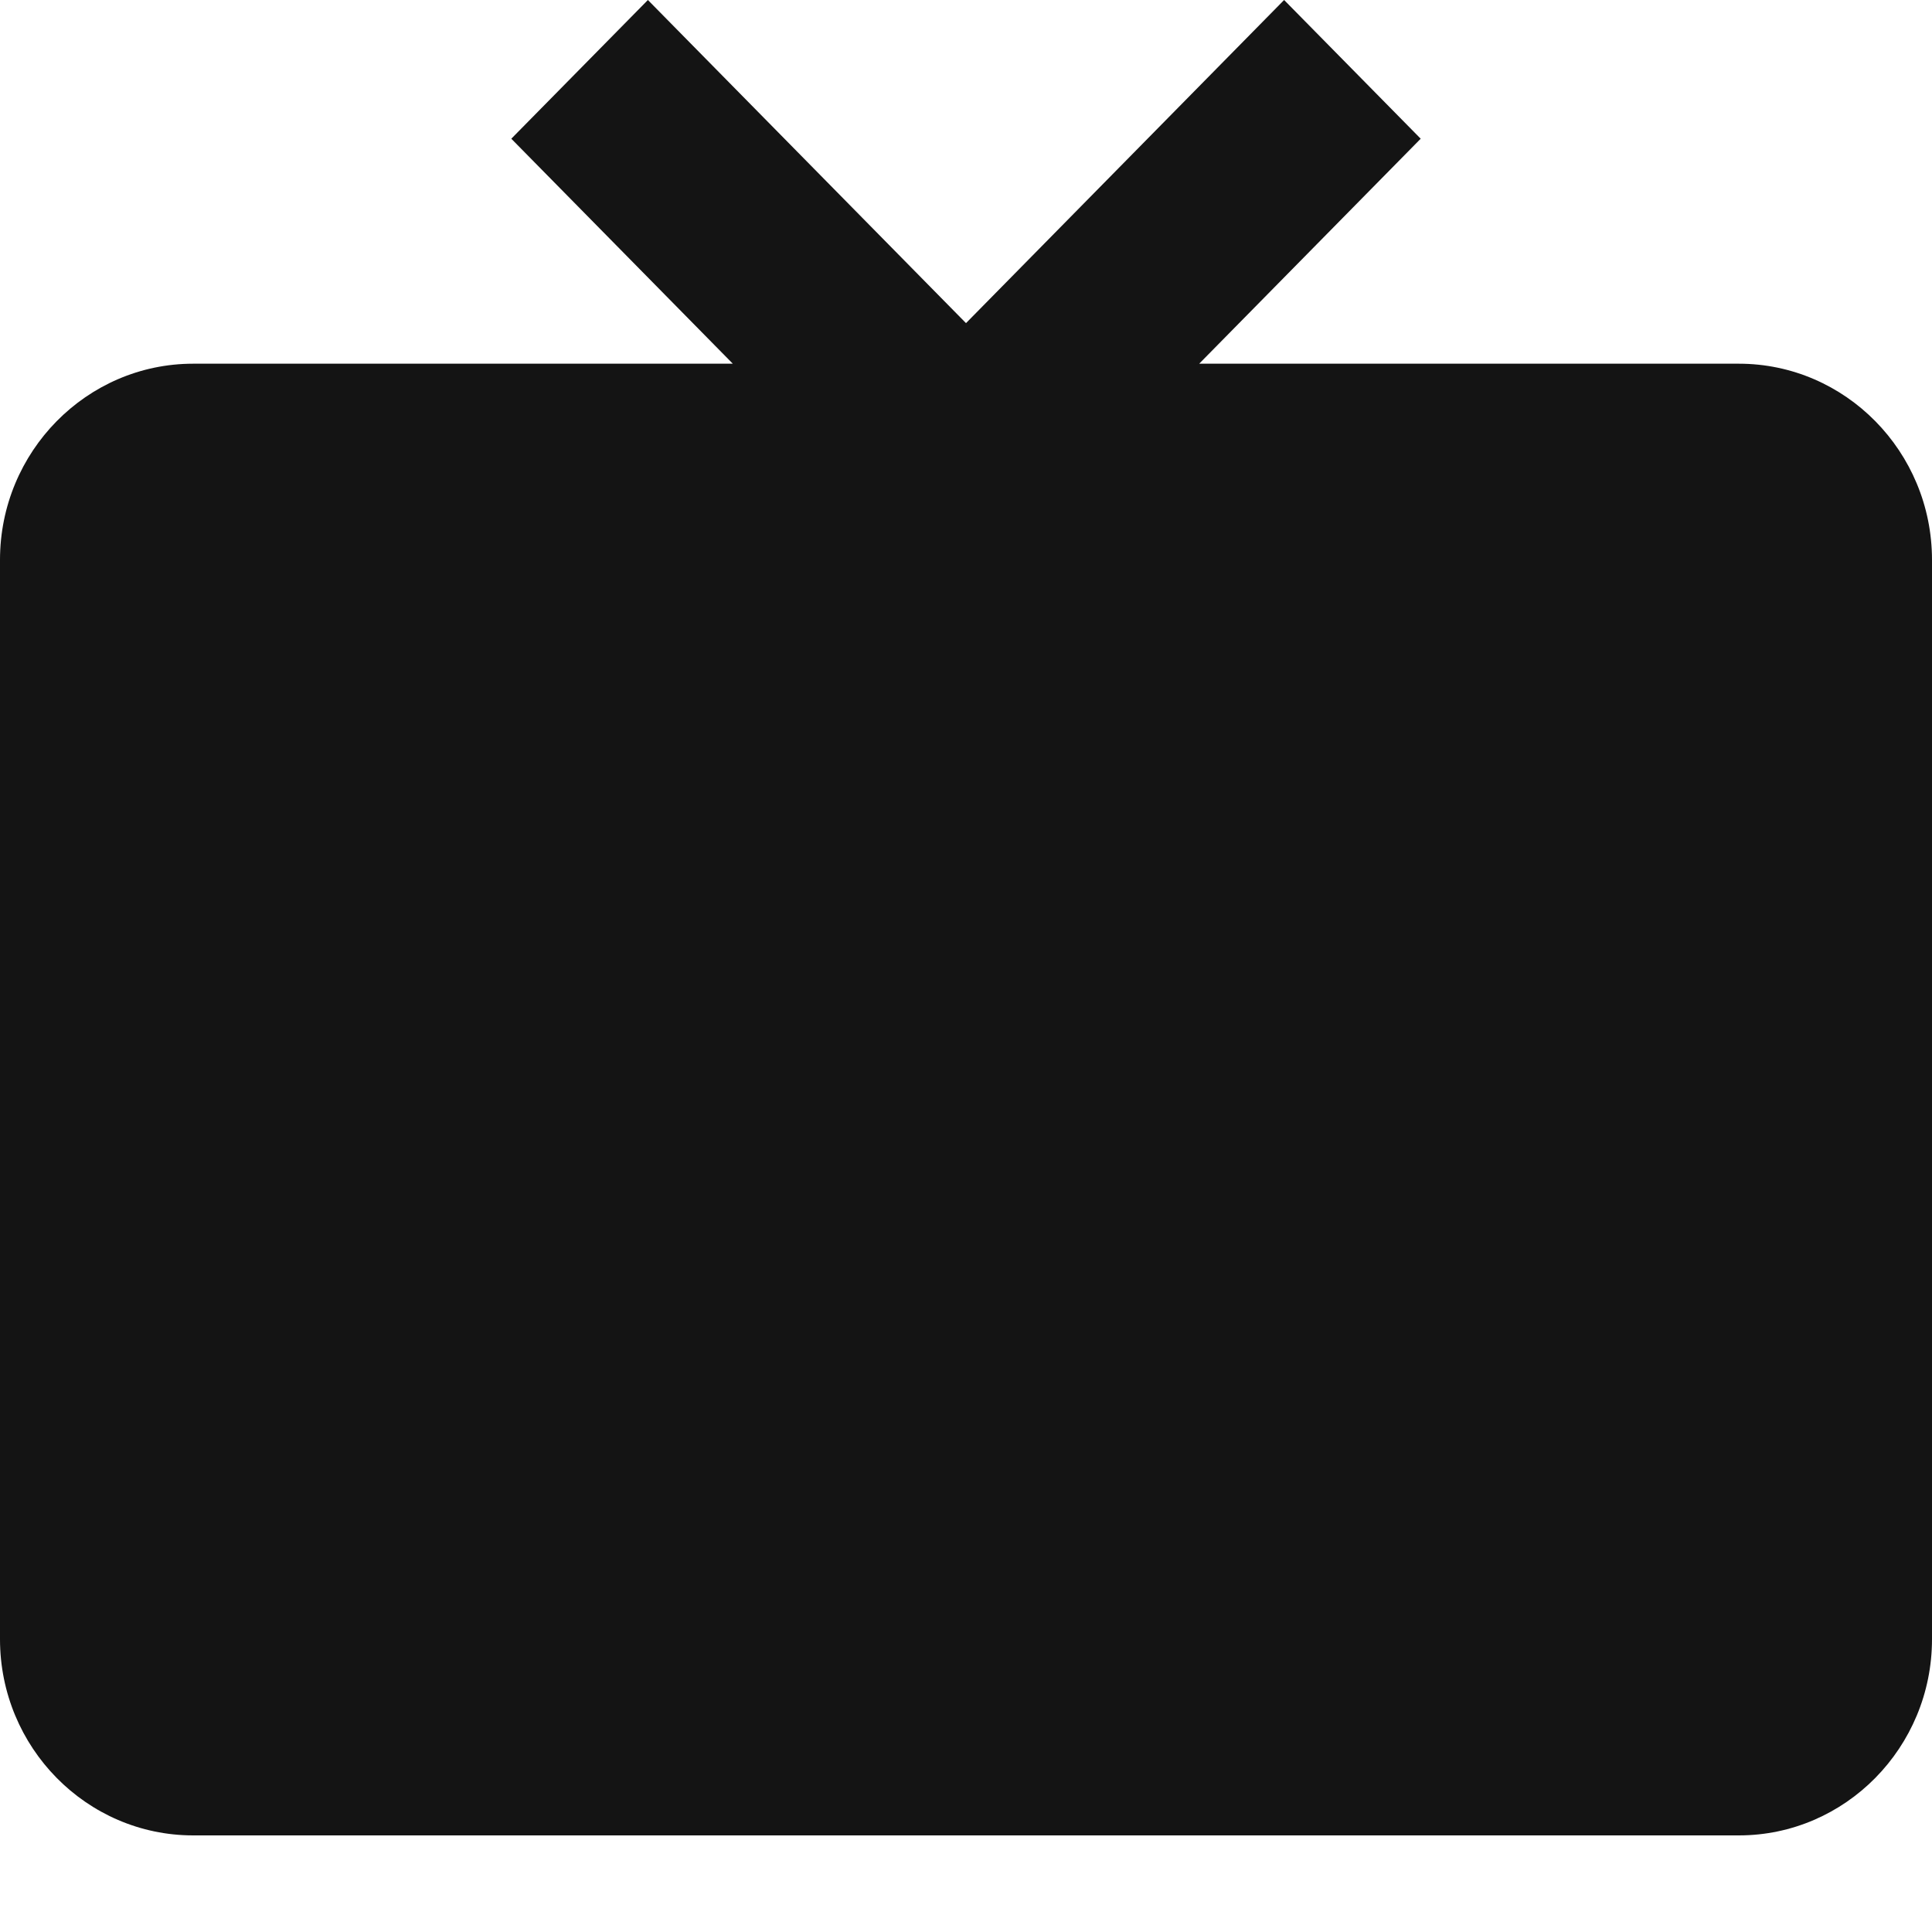
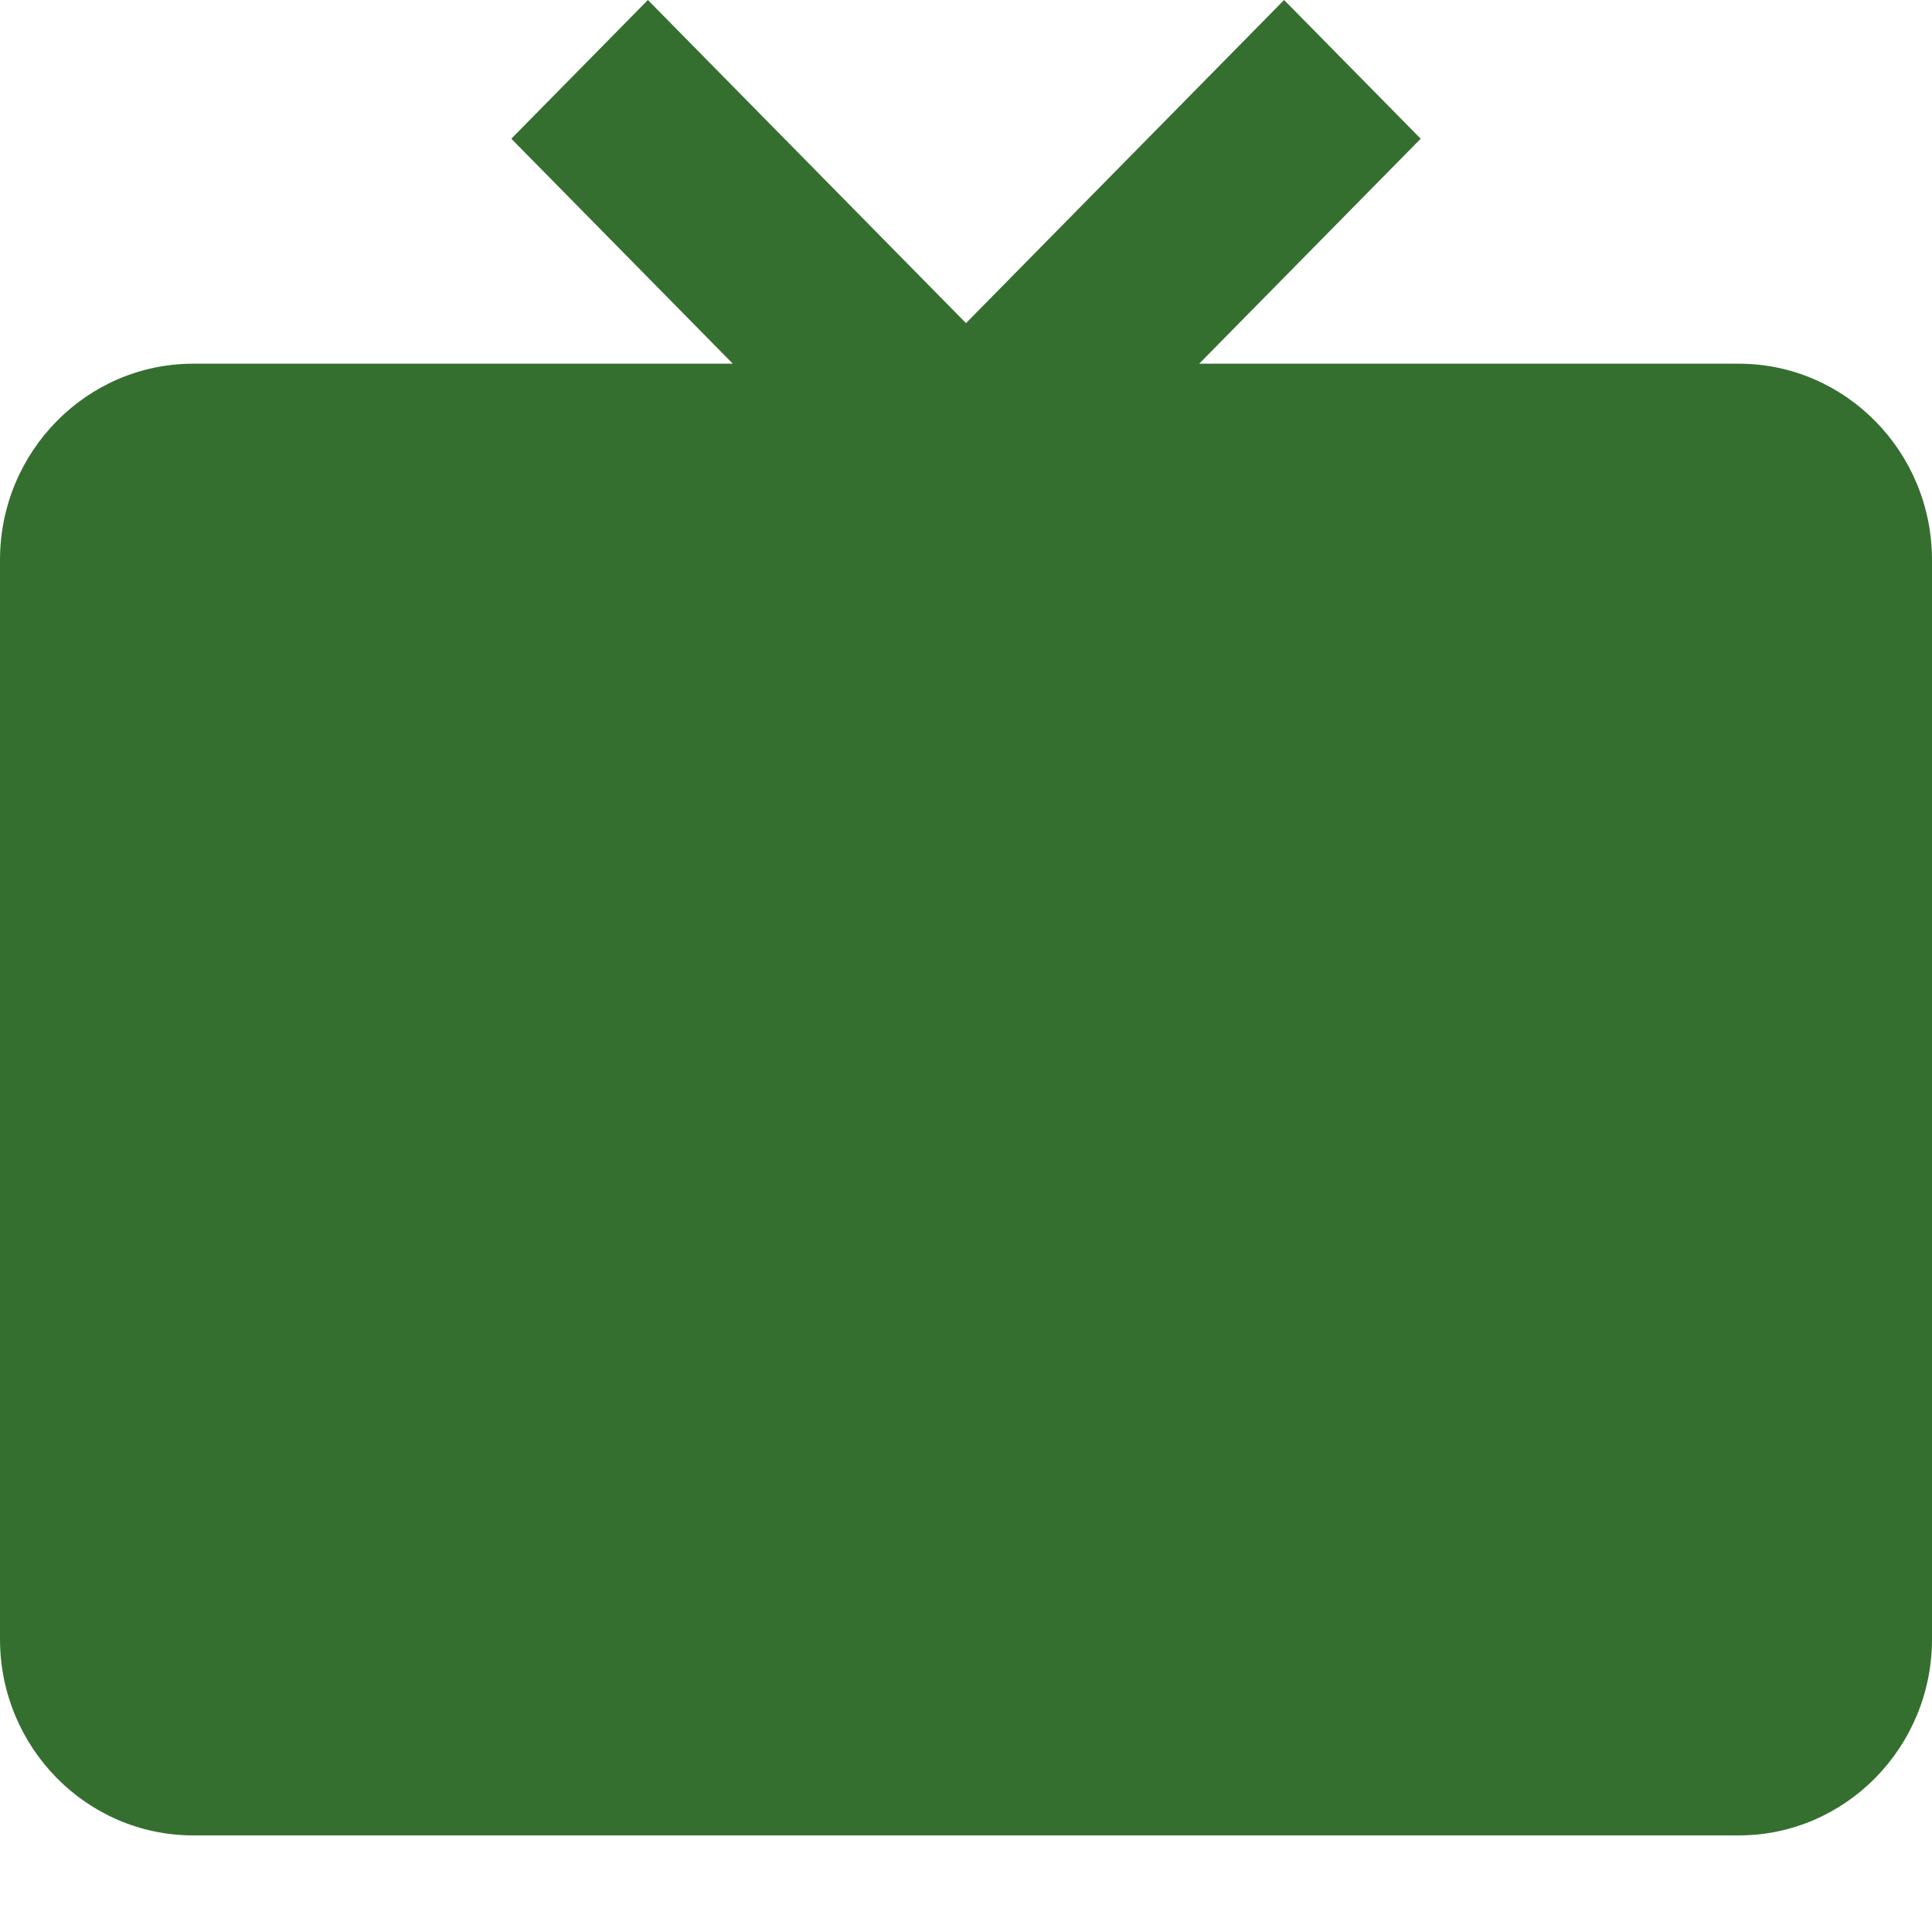
<svg xmlns="http://www.w3.org/2000/svg" width="20" height="20" viewBox="0 0 20 20" fill="none">
-   <path d="M18 3.765H12.414L14.707 1.436L13.293 0L10 3.345L6.707 0L5.293 1.436L7.586 3.765H2C0.897 3.765 0 4.676 0 5.796V16.969C0 18.089 0.897 19 2 19H18C19.103 19 20 18.089 20 16.969V5.796C20 4.676 19.103 3.765 18 3.765Z" fill="#141414" />
+   <path d="M18 3.765H12.414L14.707 1.436L13.293 0L10 3.345L6.707 0L5.293 1.436L7.586 3.765H2C0.897 3.765 0 4.676 0 5.796V16.969C0 18.089 0.897 19 2 19H18C19.103 19 20 18.089 20 16.969V5.796C20 4.676 19.103 3.765 18 3.765Z" fill="#356F30" />
</svg>
